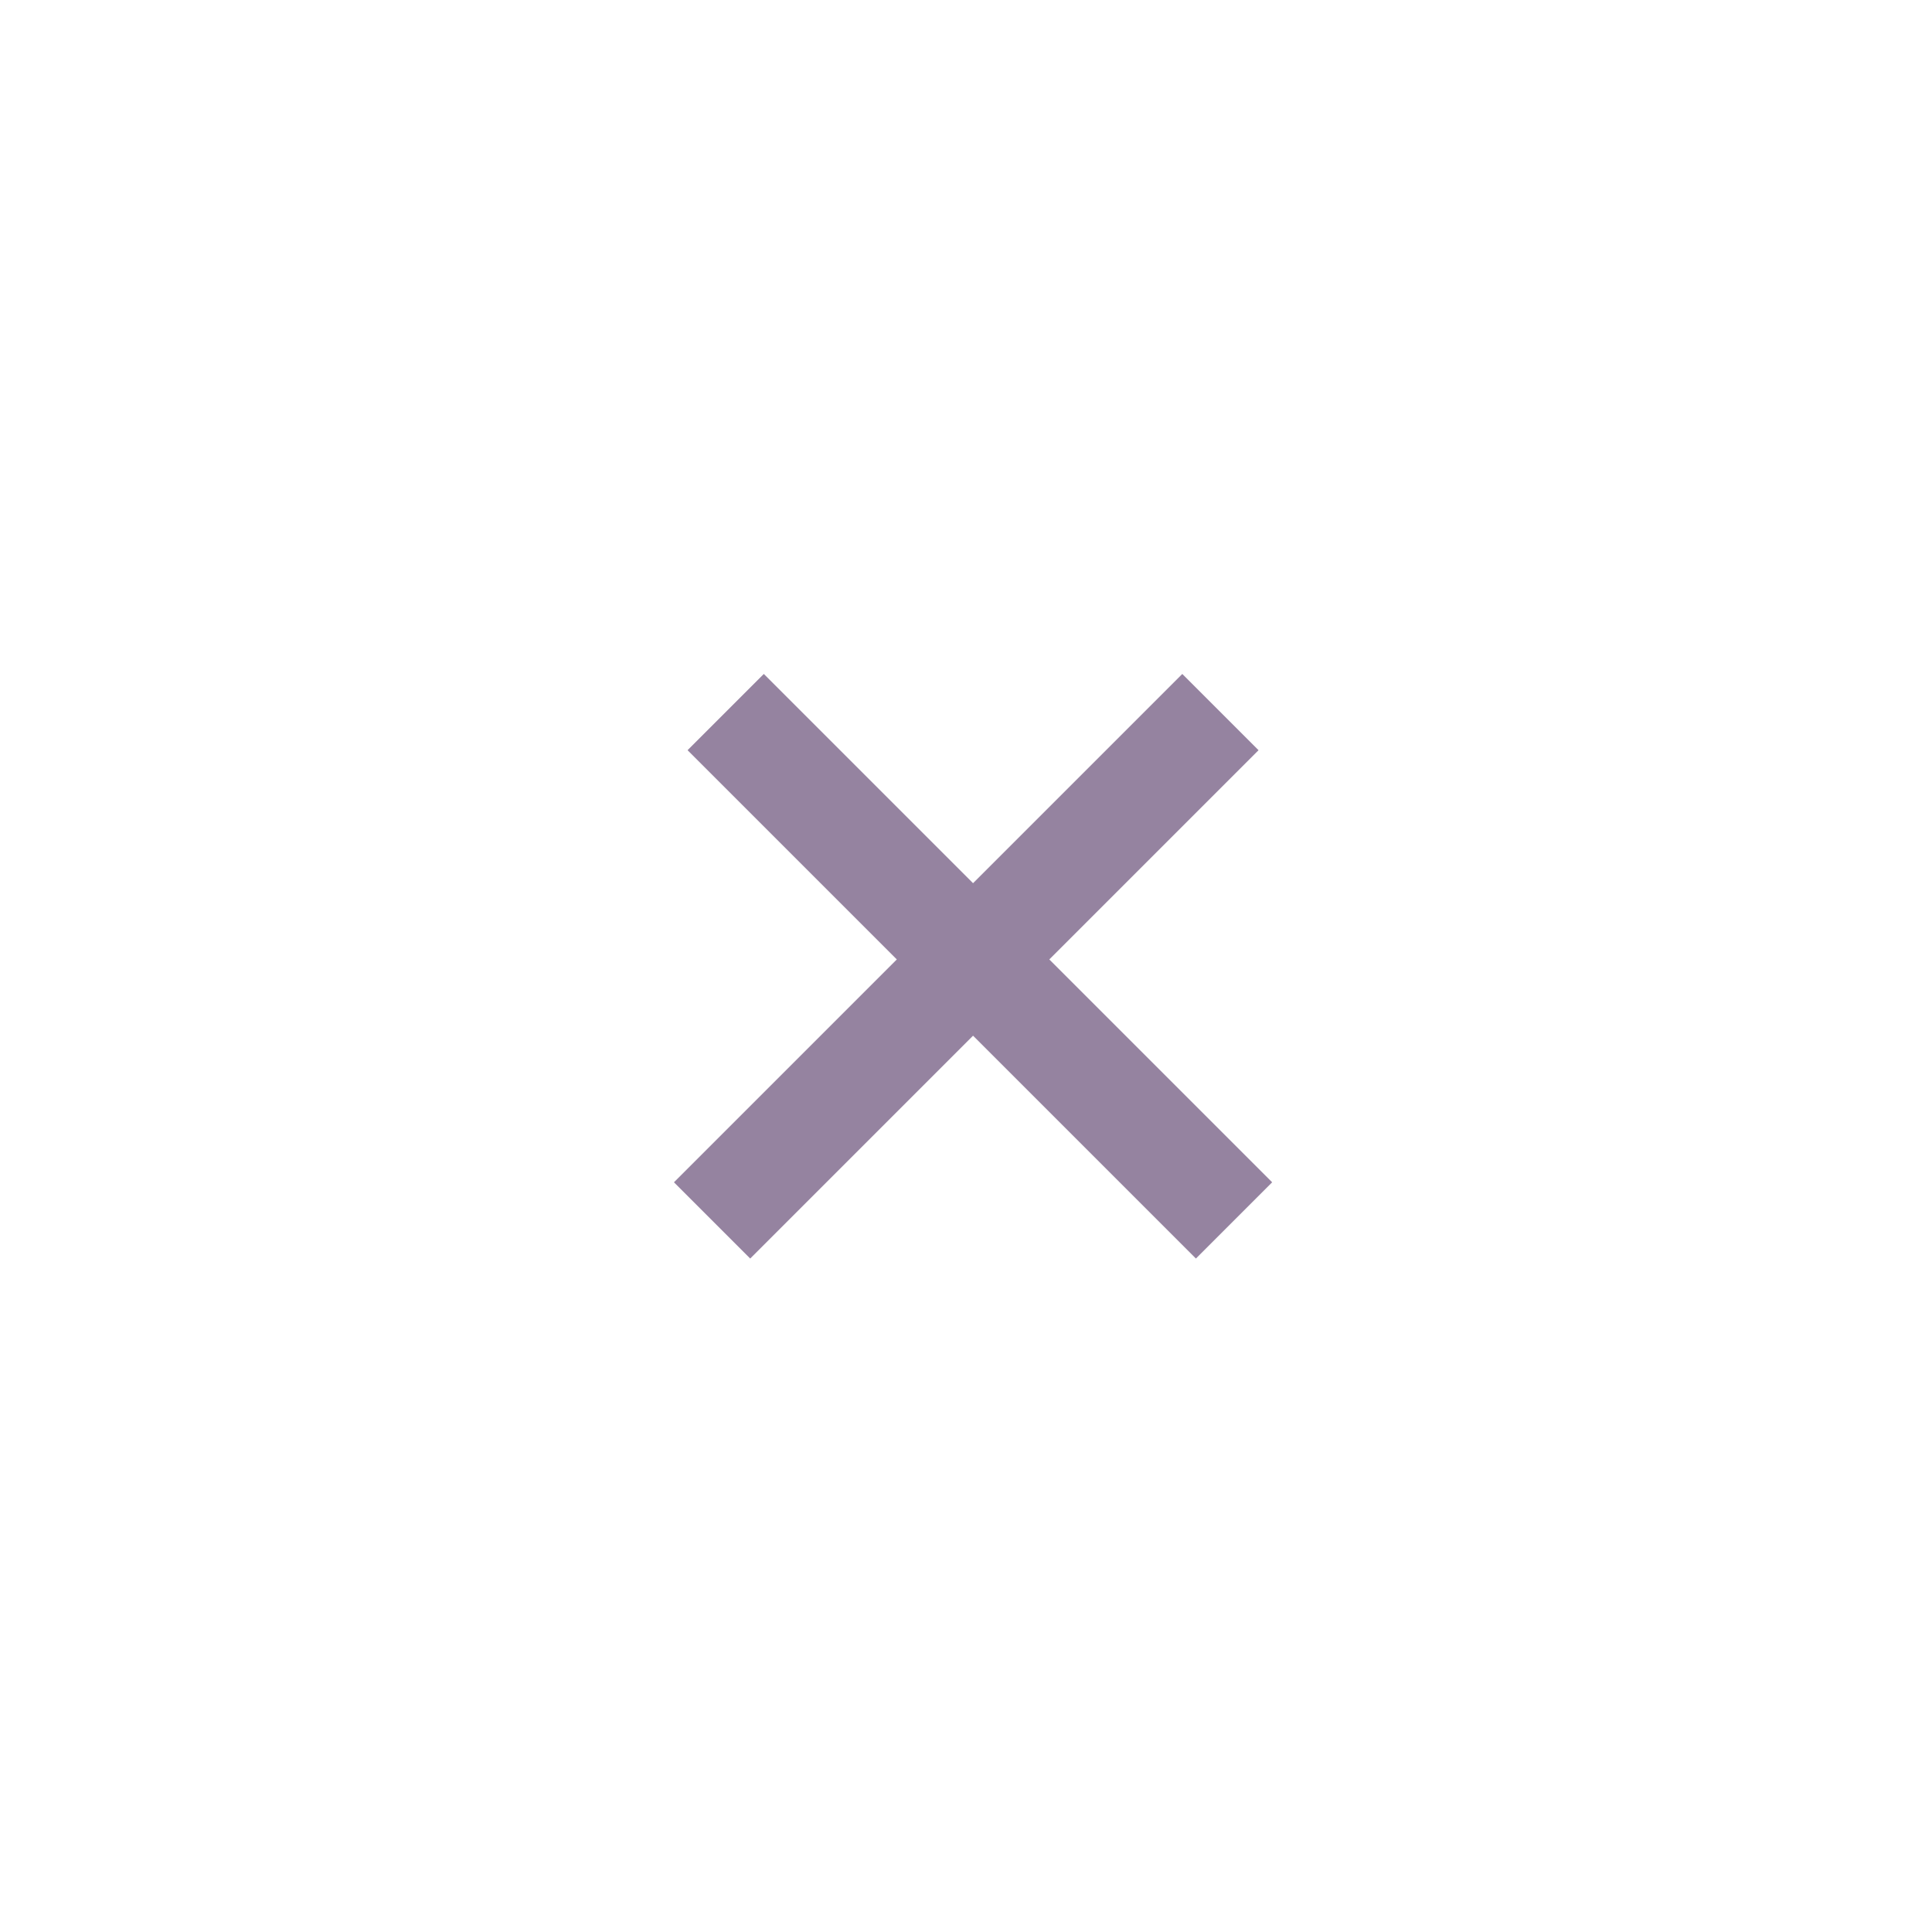
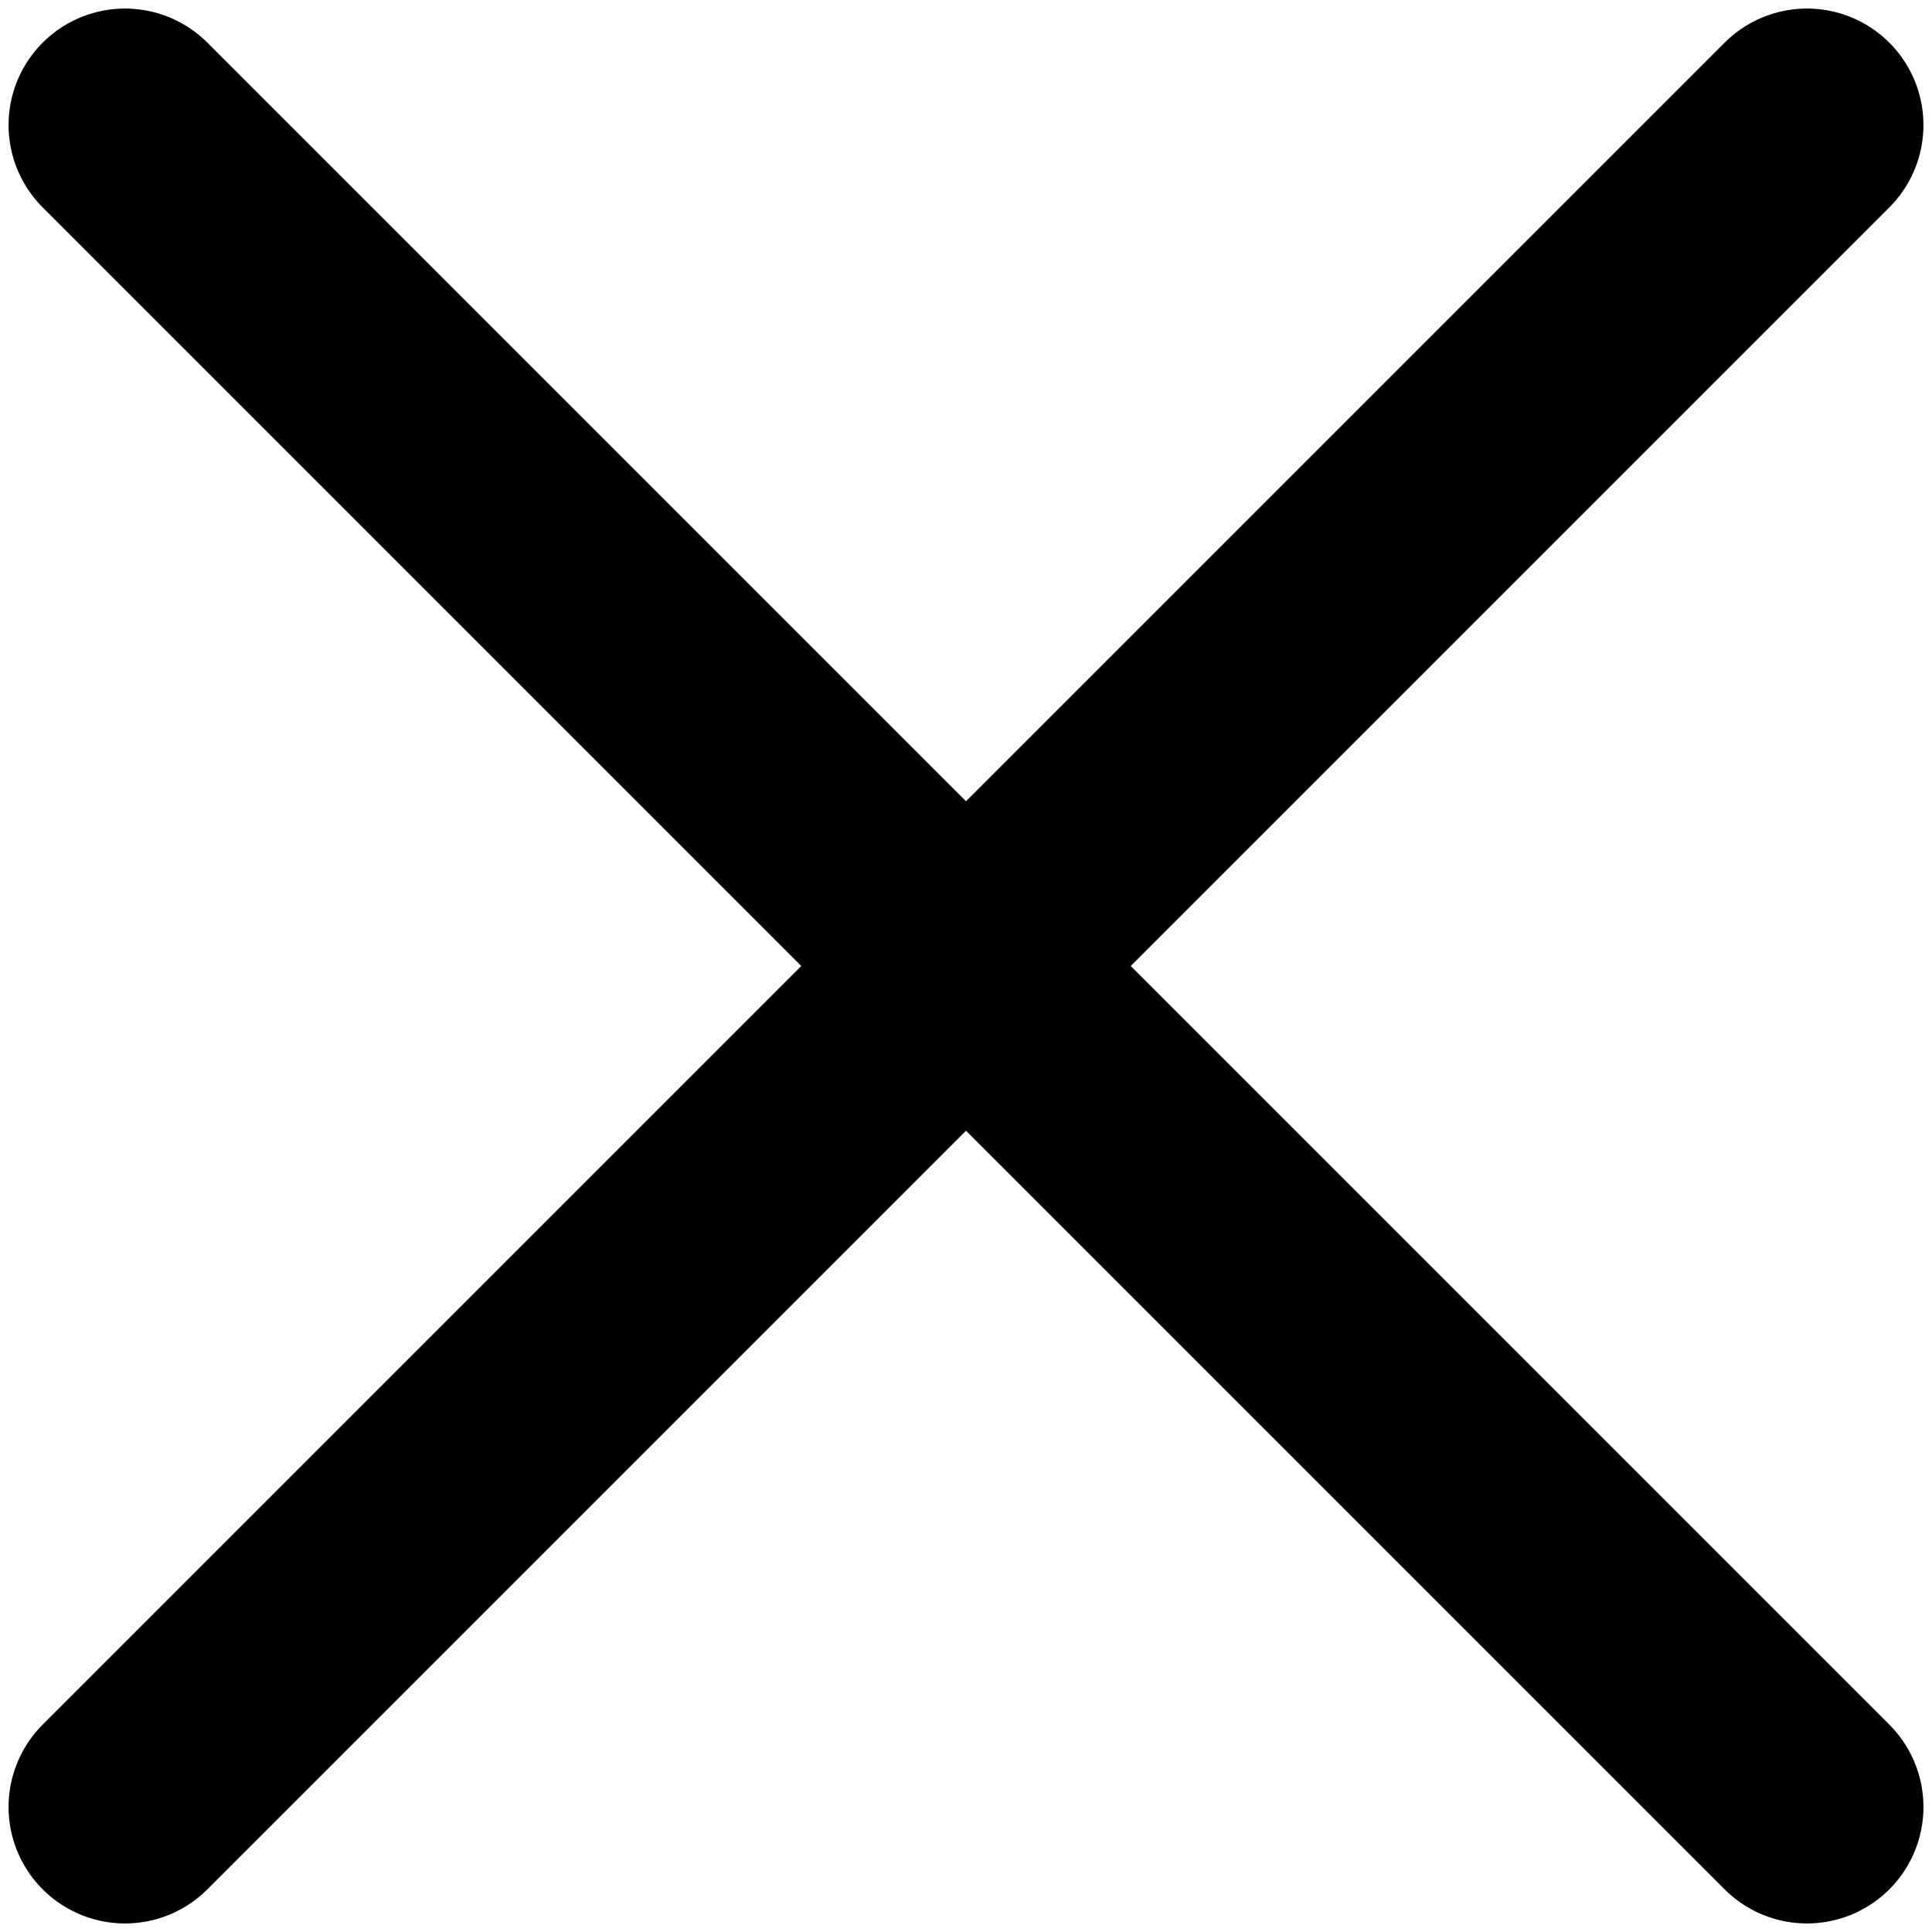
- <svg xmlns="http://www.w3.org/2000/svg" class="SVGInline-svg SVG-component__content-svg" viewBox="0 0 43 43" fill="none">
-   <path fill-rule="evenodd" clip-rule="evenodd" d="M26.314 15L28.011 16.697L23.354 21.354L28.314 26.314L26.617 28.011L21.657 23.051L16.697 28.011L15 26.314L19.96 21.354L15.303 16.697L17 15L21.657 19.657L26.314 15Z" fill="#9583A0" />
+ <svg xmlns="http://www.w3.org/2000/svg" width="14" height="14" fill="none" viewBox="0 0 14 14">
+   <path stroke="currentColor" stroke-linecap="round" stroke-linejoin="round" stroke-width="1.688" d="M13.094.906.906 13.094m0-12.188 12.188 12.188" />
</svg>
